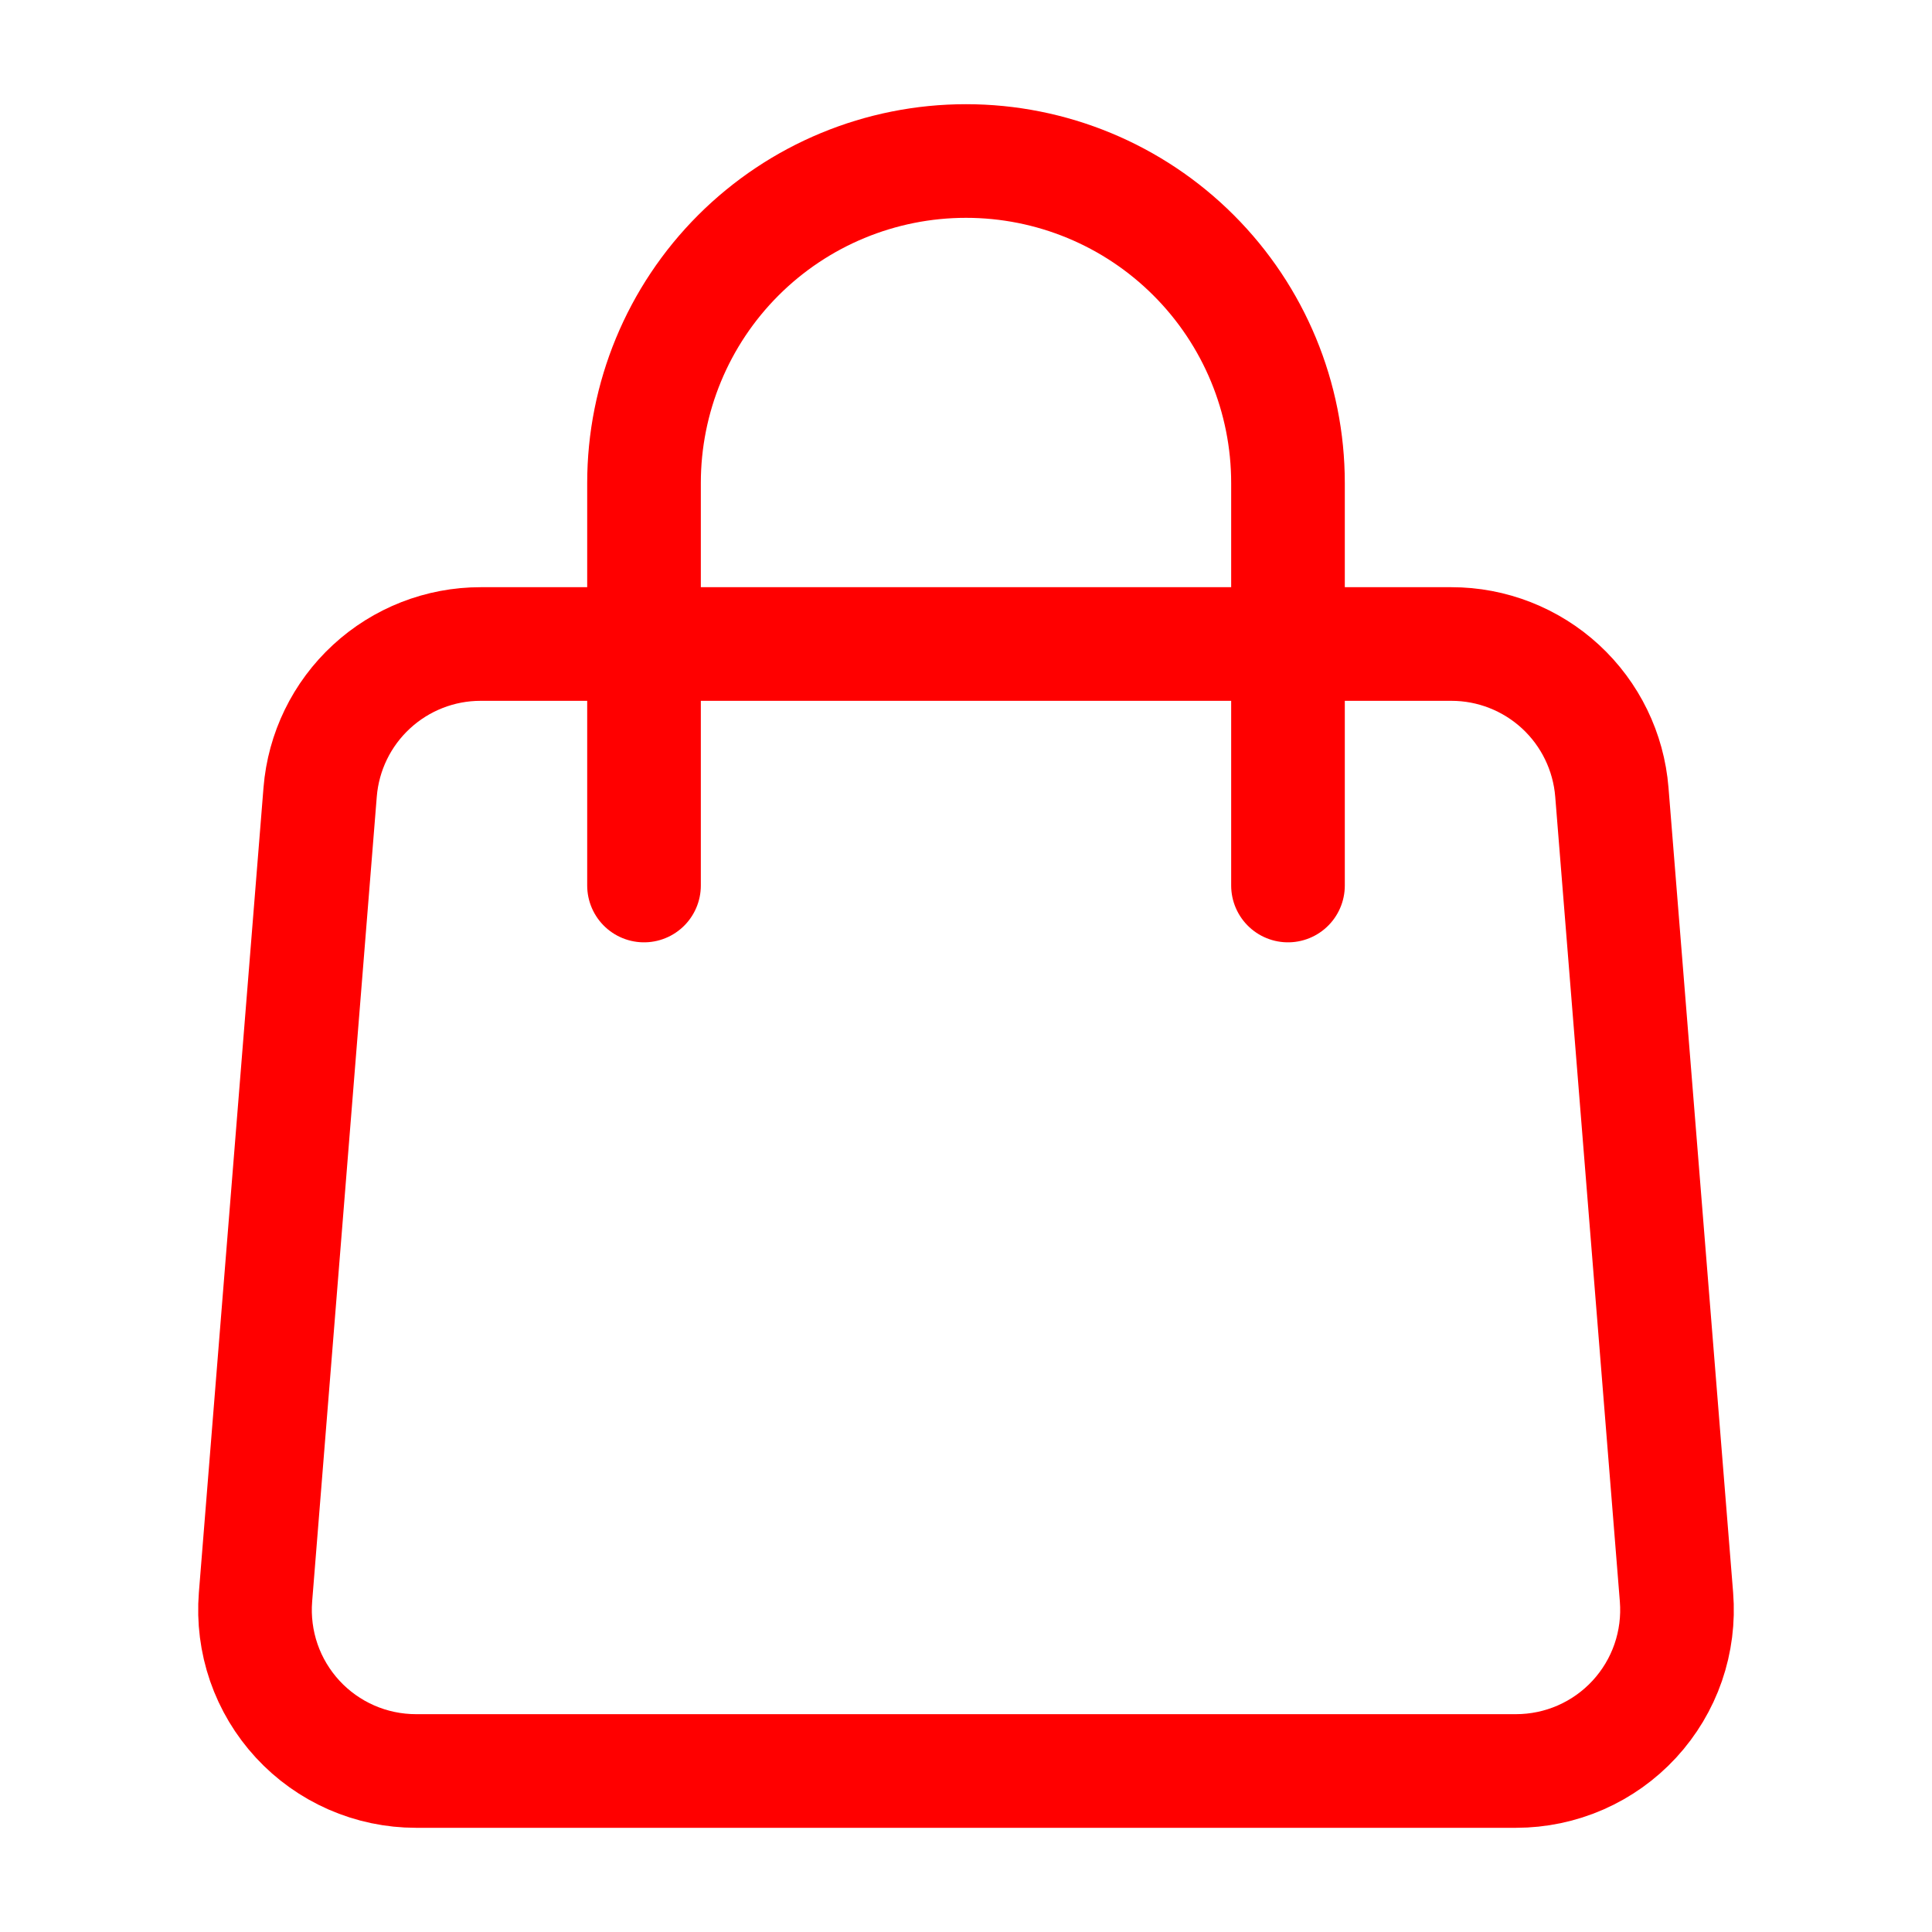
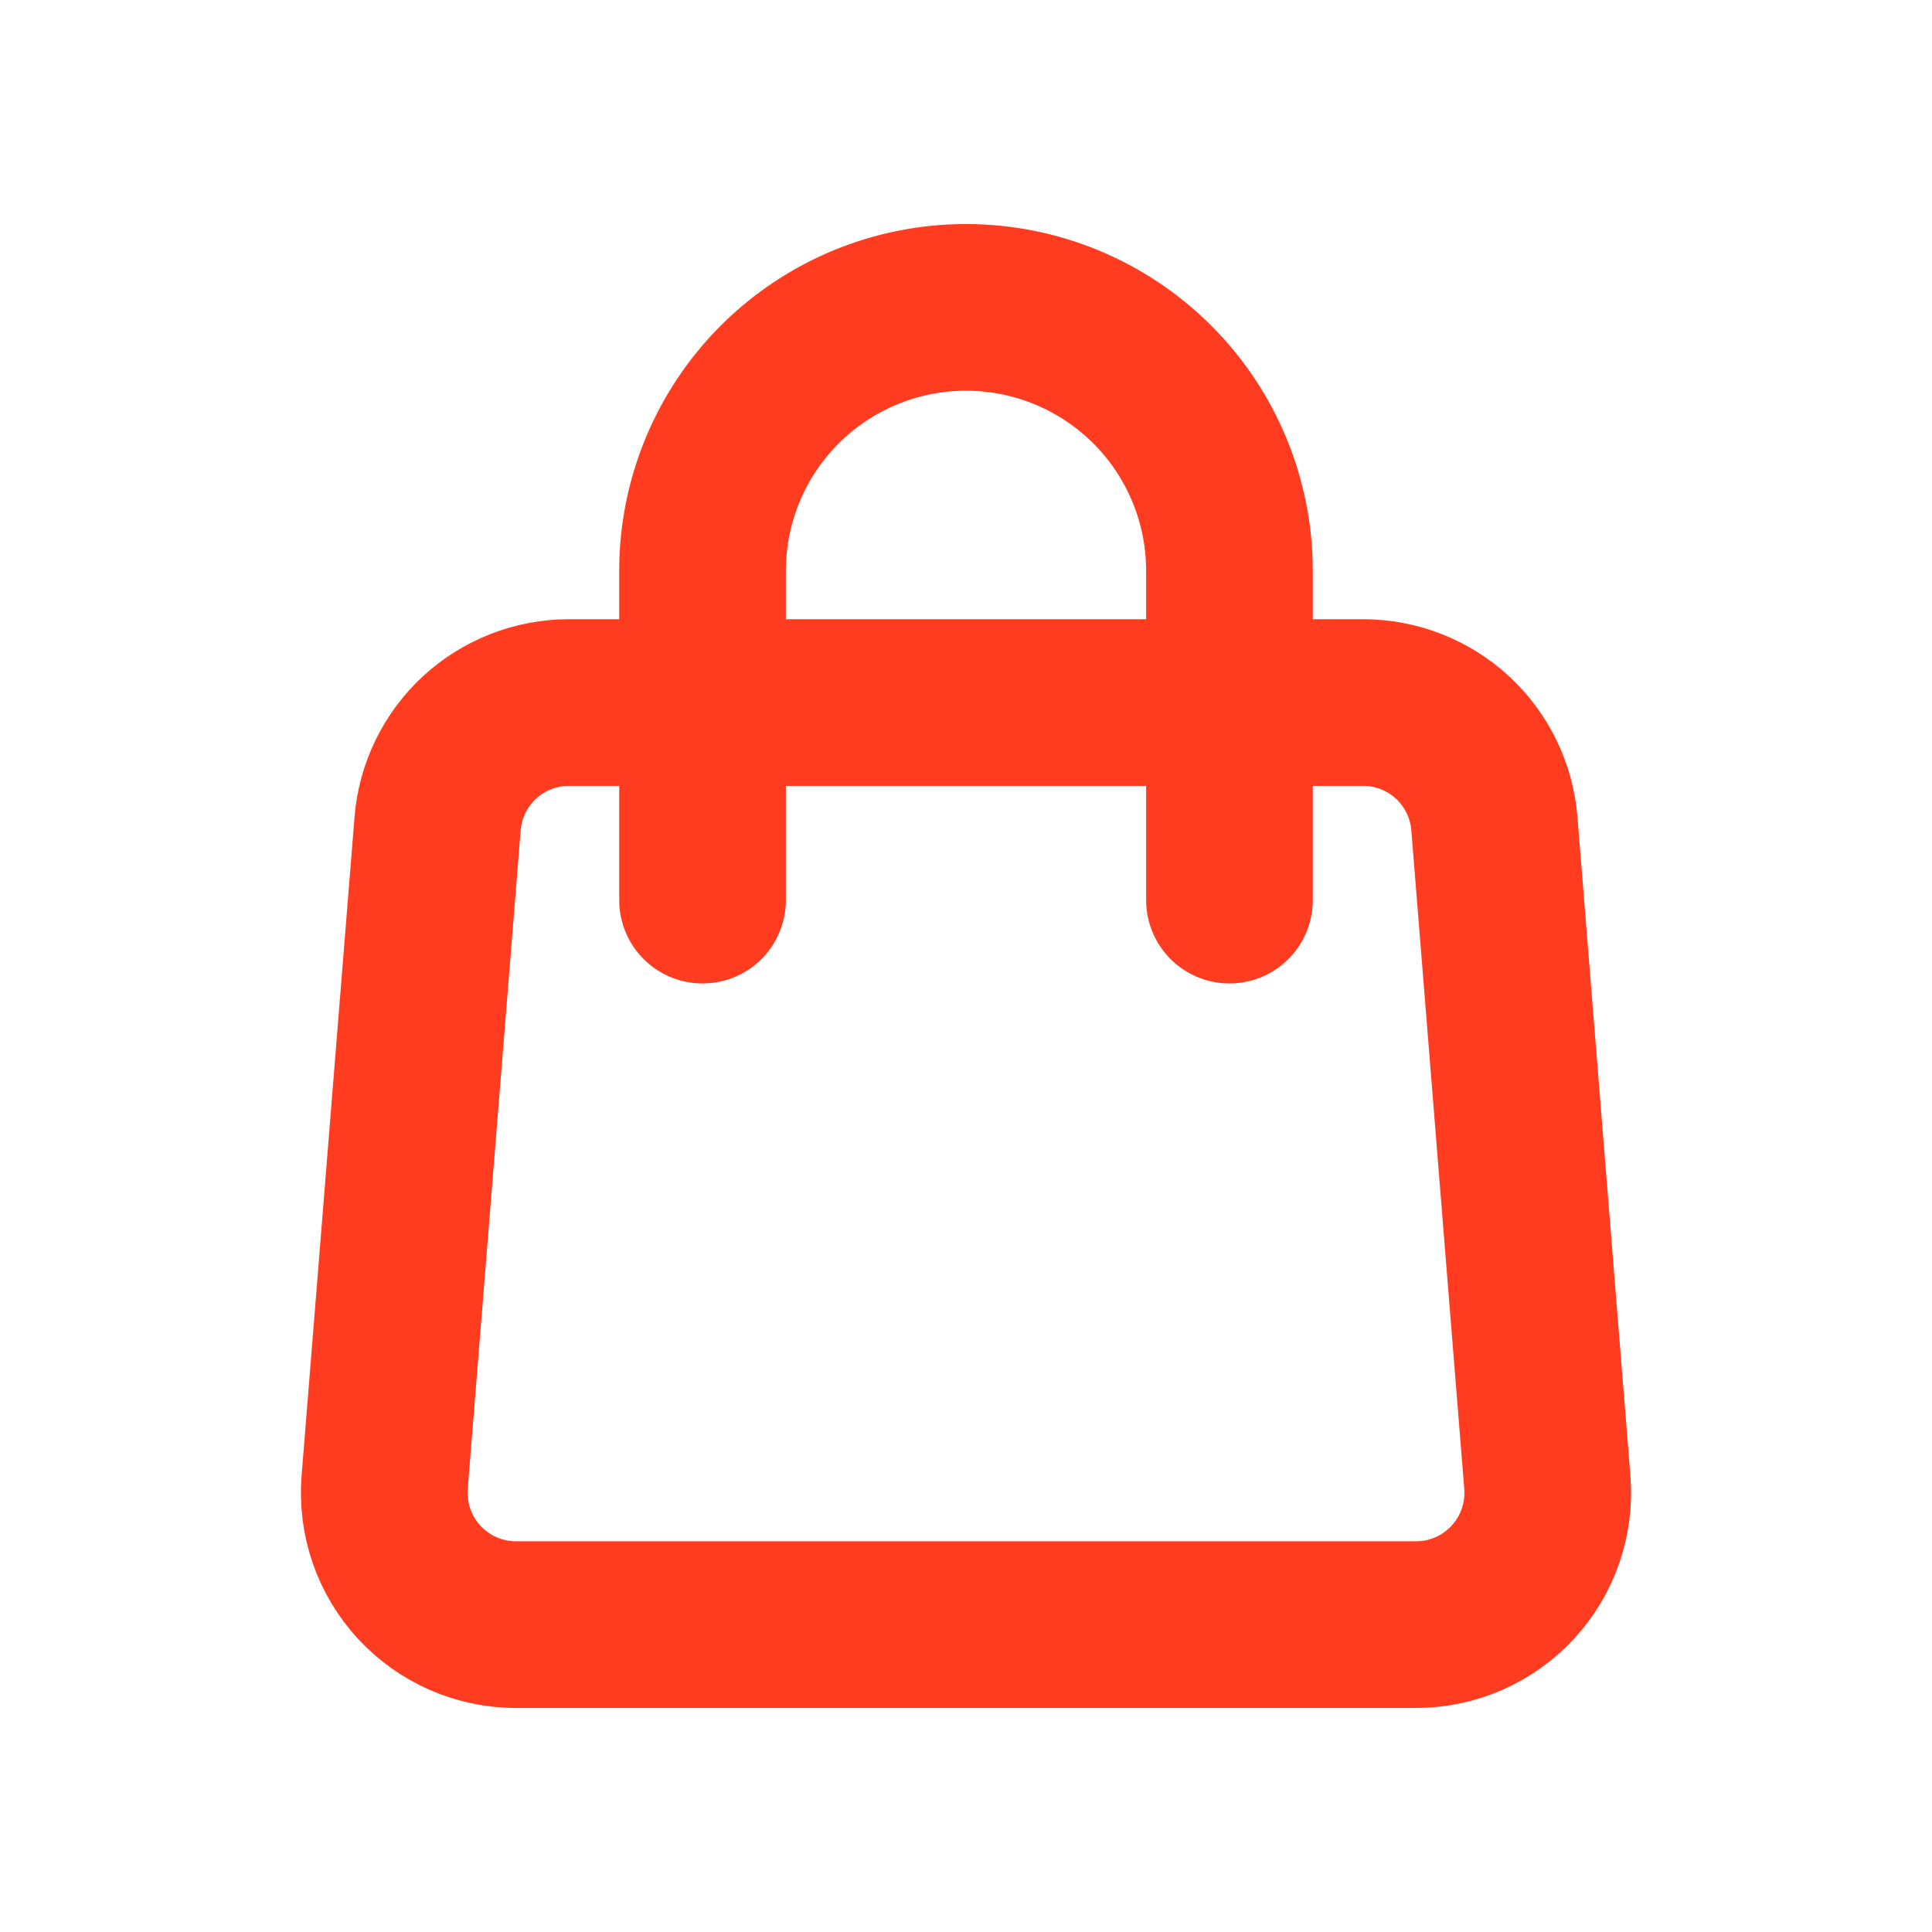
- <svg xmlns="http://www.w3.org/2000/svg" width="42" height="42" viewBox="0 0 44 44" fill="none">
-   <path d="M7.291 18.04C7.365 17.121 7.782 16.264 8.46 15.639C9.137 15.014 10.025 14.666 10.947 14.667H33.053C33.975 14.666 34.863 15.014 35.541 15.639C36.218 16.264 36.635 17.121 36.709 18.04L38.181 36.373C38.221 36.878 38.157 37.385 37.992 37.864C37.827 38.342 37.564 38.781 37.221 39.153C36.878 39.525 36.461 39.822 35.998 40.025C35.534 40.228 35.033 40.333 34.527 40.333H9.473C8.967 40.333 8.466 40.228 8.002 40.025C7.539 39.822 7.122 39.525 6.779 39.153C6.436 38.781 6.173 38.342 6.008 37.864C5.843 37.385 5.779 36.878 5.819 36.373L7.291 18.04V18.04Z" stroke="#FF0000" stroke-width="2.588" stroke-linecap="round" stroke-linejoin="round" />
-   <path d="M29.333 20.167V11C29.333 9.055 28.561 7.19 27.185 5.815C25.81 4.439 23.945 3.667 22 3.667C20.055 3.667 18.19 4.439 16.814 5.815C15.439 7.19 14.667 9.055 14.667 11V20.167" stroke="#FF0000" stroke-width="2.588" stroke-linecap="round" stroke-linejoin="round" />
+ <svg xmlns="http://www.w3.org/2000/svg" width="30" height="30" viewBox="0 0 30 30" fill="none">
+   <path d="M6.795 12.791C6.836 12.278 7.069 11.8 7.446 11.451C7.824 11.103 8.32 10.909 8.834 10.909H21.166C21.68 10.909 22.176 11.103 22.554 11.451C22.931 11.8 23.164 12.278 23.205 12.791L24.027 23.018C24.049 23.3 24.013 23.583 23.921 23.85C23.829 24.116 23.683 24.361 23.491 24.569C23.299 24.776 23.067 24.942 22.809 25.055C22.55 25.169 22.271 25.227 21.988 25.227H8.012C7.729 25.227 7.45 25.169 7.191 25.055C6.933 24.942 6.701 24.776 6.509 24.569C6.318 24.361 6.171 24.116 6.079 23.85C5.987 23.583 5.951 23.3 5.973 23.018L6.795 12.791V12.791Z" stroke="#FF3C20" stroke-width="2.588" stroke-linecap="round" stroke-linejoin="round" />
+   <path d="M19.091 13.977V8.864C19.091 7.779 18.66 6.738 17.893 5.971C17.125 5.204 16.085 4.773 15 4.773C13.915 4.773 12.874 5.204 12.107 5.971C11.34 6.738 10.909 7.779 10.909 8.864V13.977" stroke="#FF3C20" stroke-width="2.588" stroke-linecap="round" stroke-linejoin="round" />
</svg>
